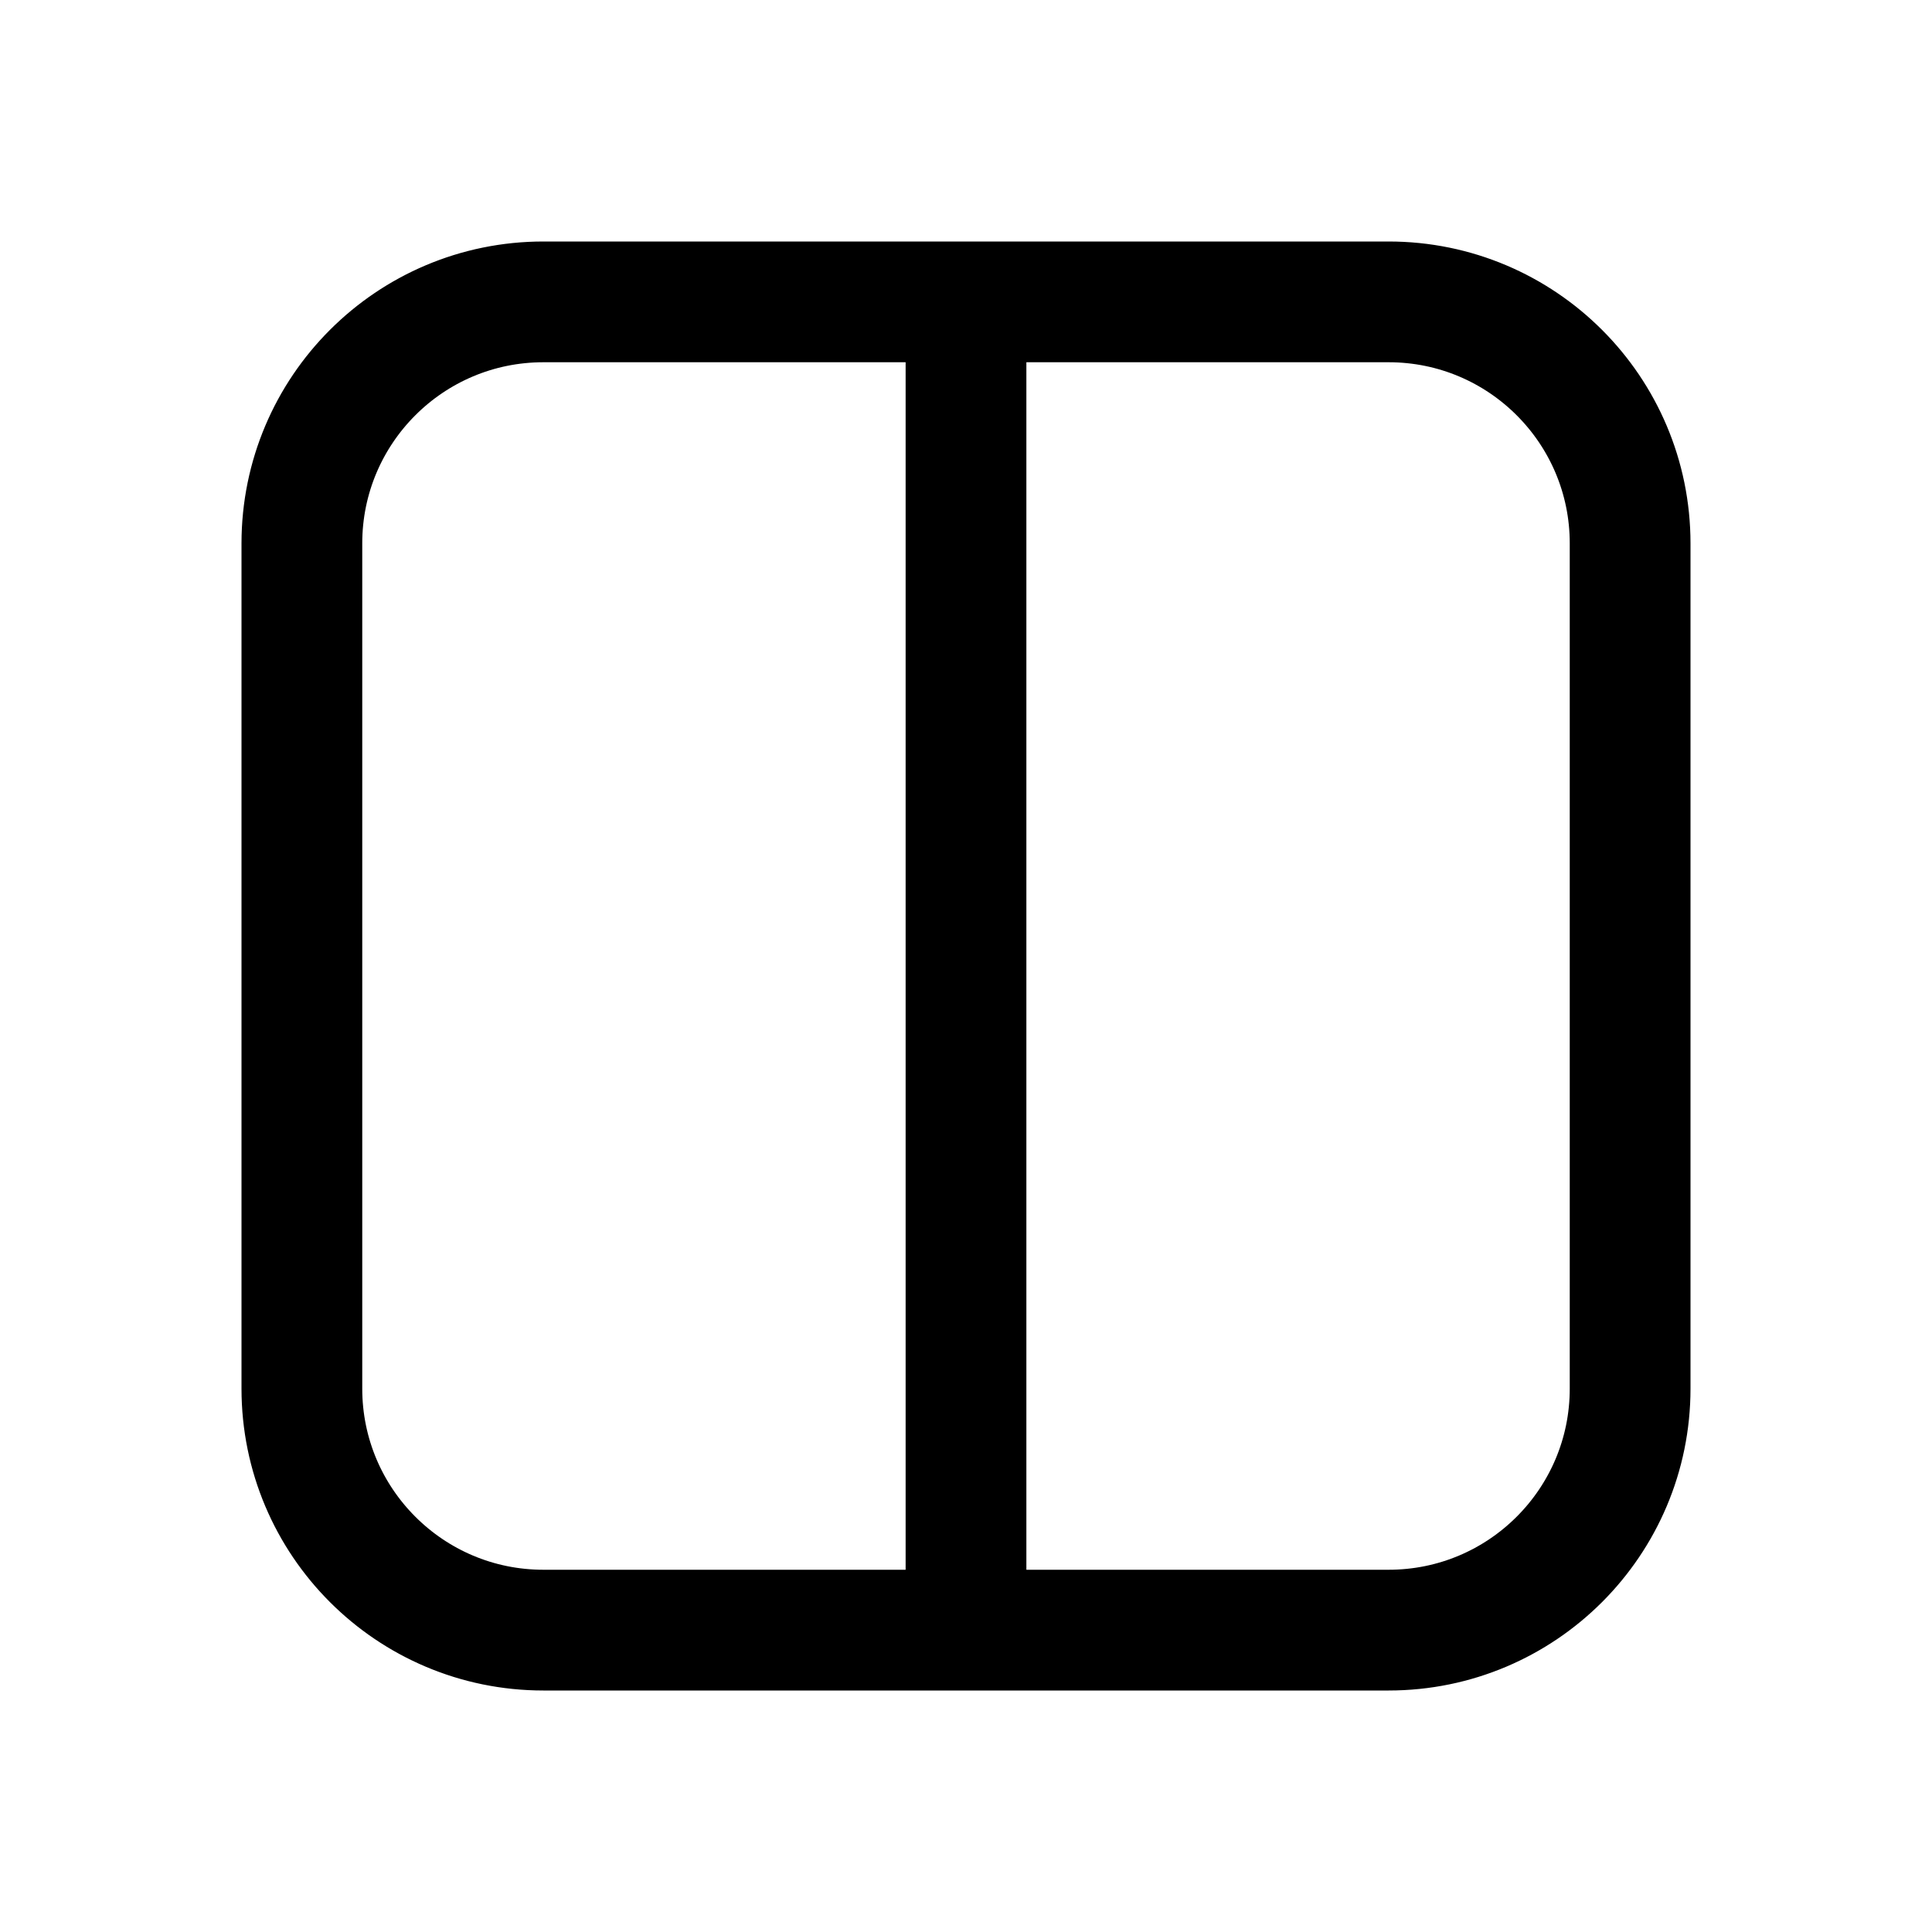
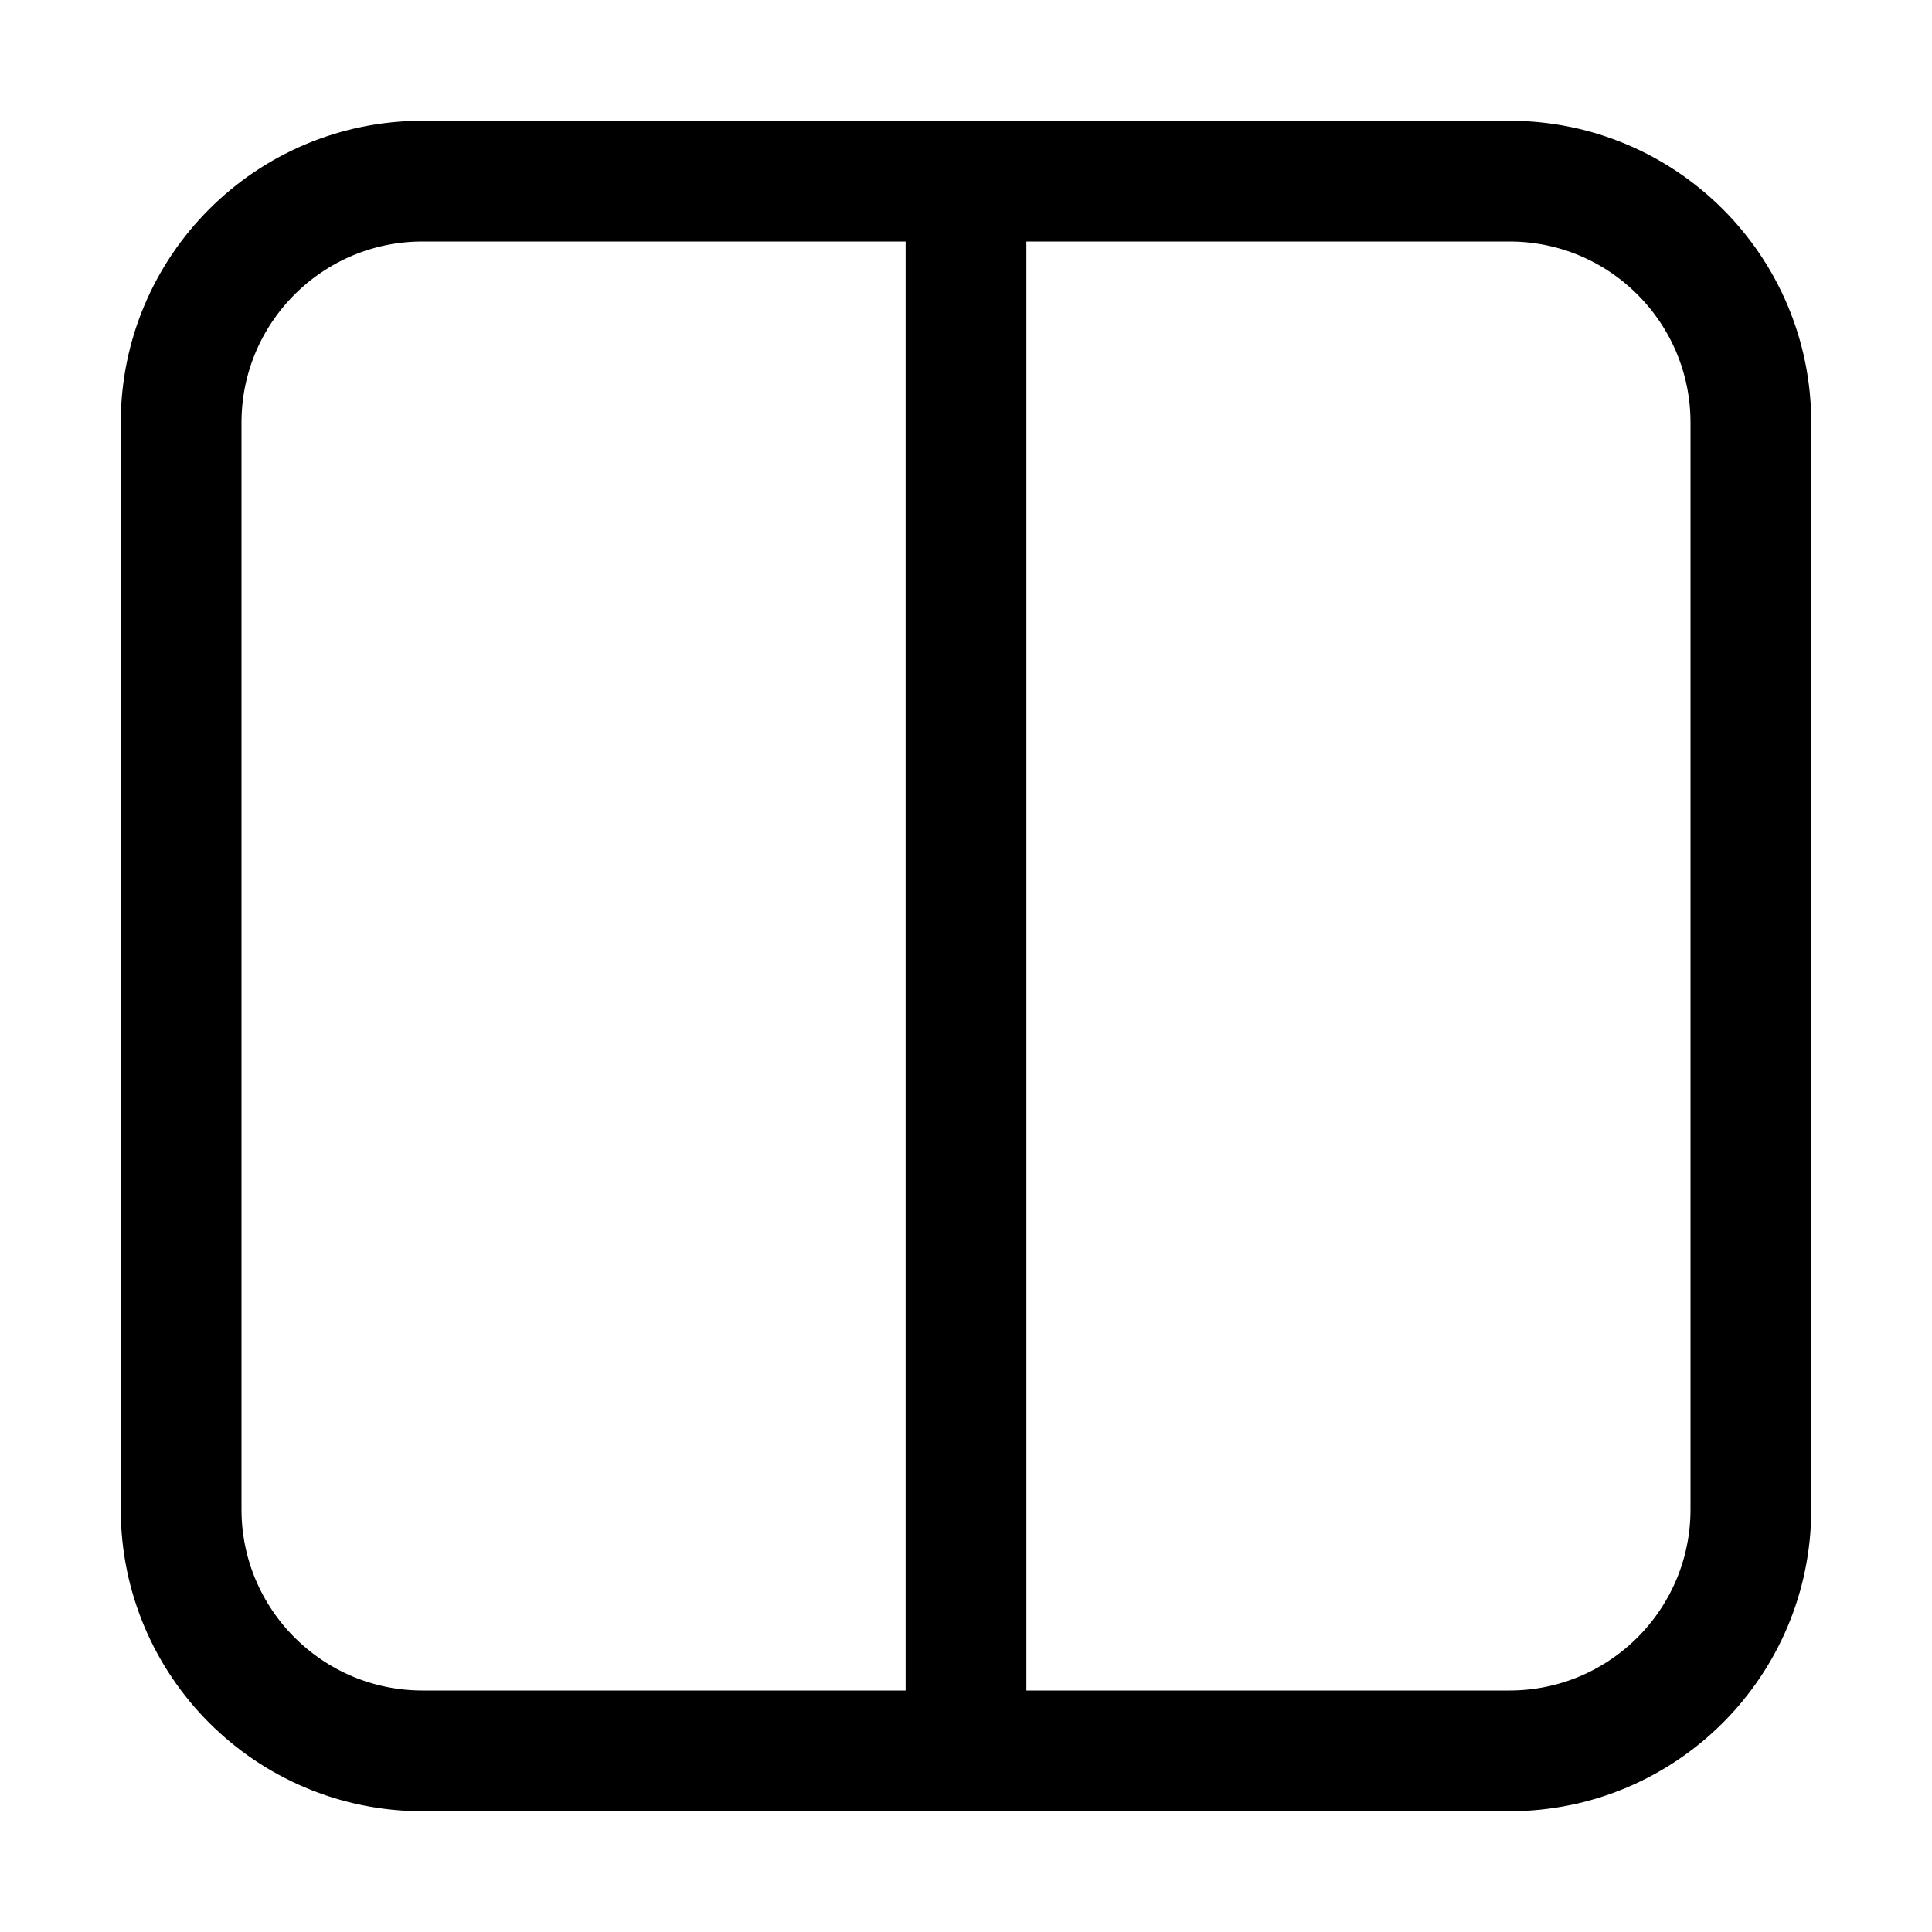
<svg xmlns="http://www.w3.org/2000/svg" fill="none" viewBox="0 0 16 16">
-   <path stroke="#000" stroke-linecap="round" d="M8 2.5v11m0 0h3.5a2 2 0 0 0 2-2v-7a2 2 0 0 0-2-2h-7a2 2 0 0 0-2 2v7a2 2 0 0 0 2 2z" />
+   <path stroke="#000" stroke-linecap="round" d="M8 1.5v13m0 0h4.5a2 2 0 0 0 2-2v-9a2 2 0 0 0-2-2h-9a2 2 0 0 0-2 2v9a2 2 0 0 0 2 2z" />
</svg>
